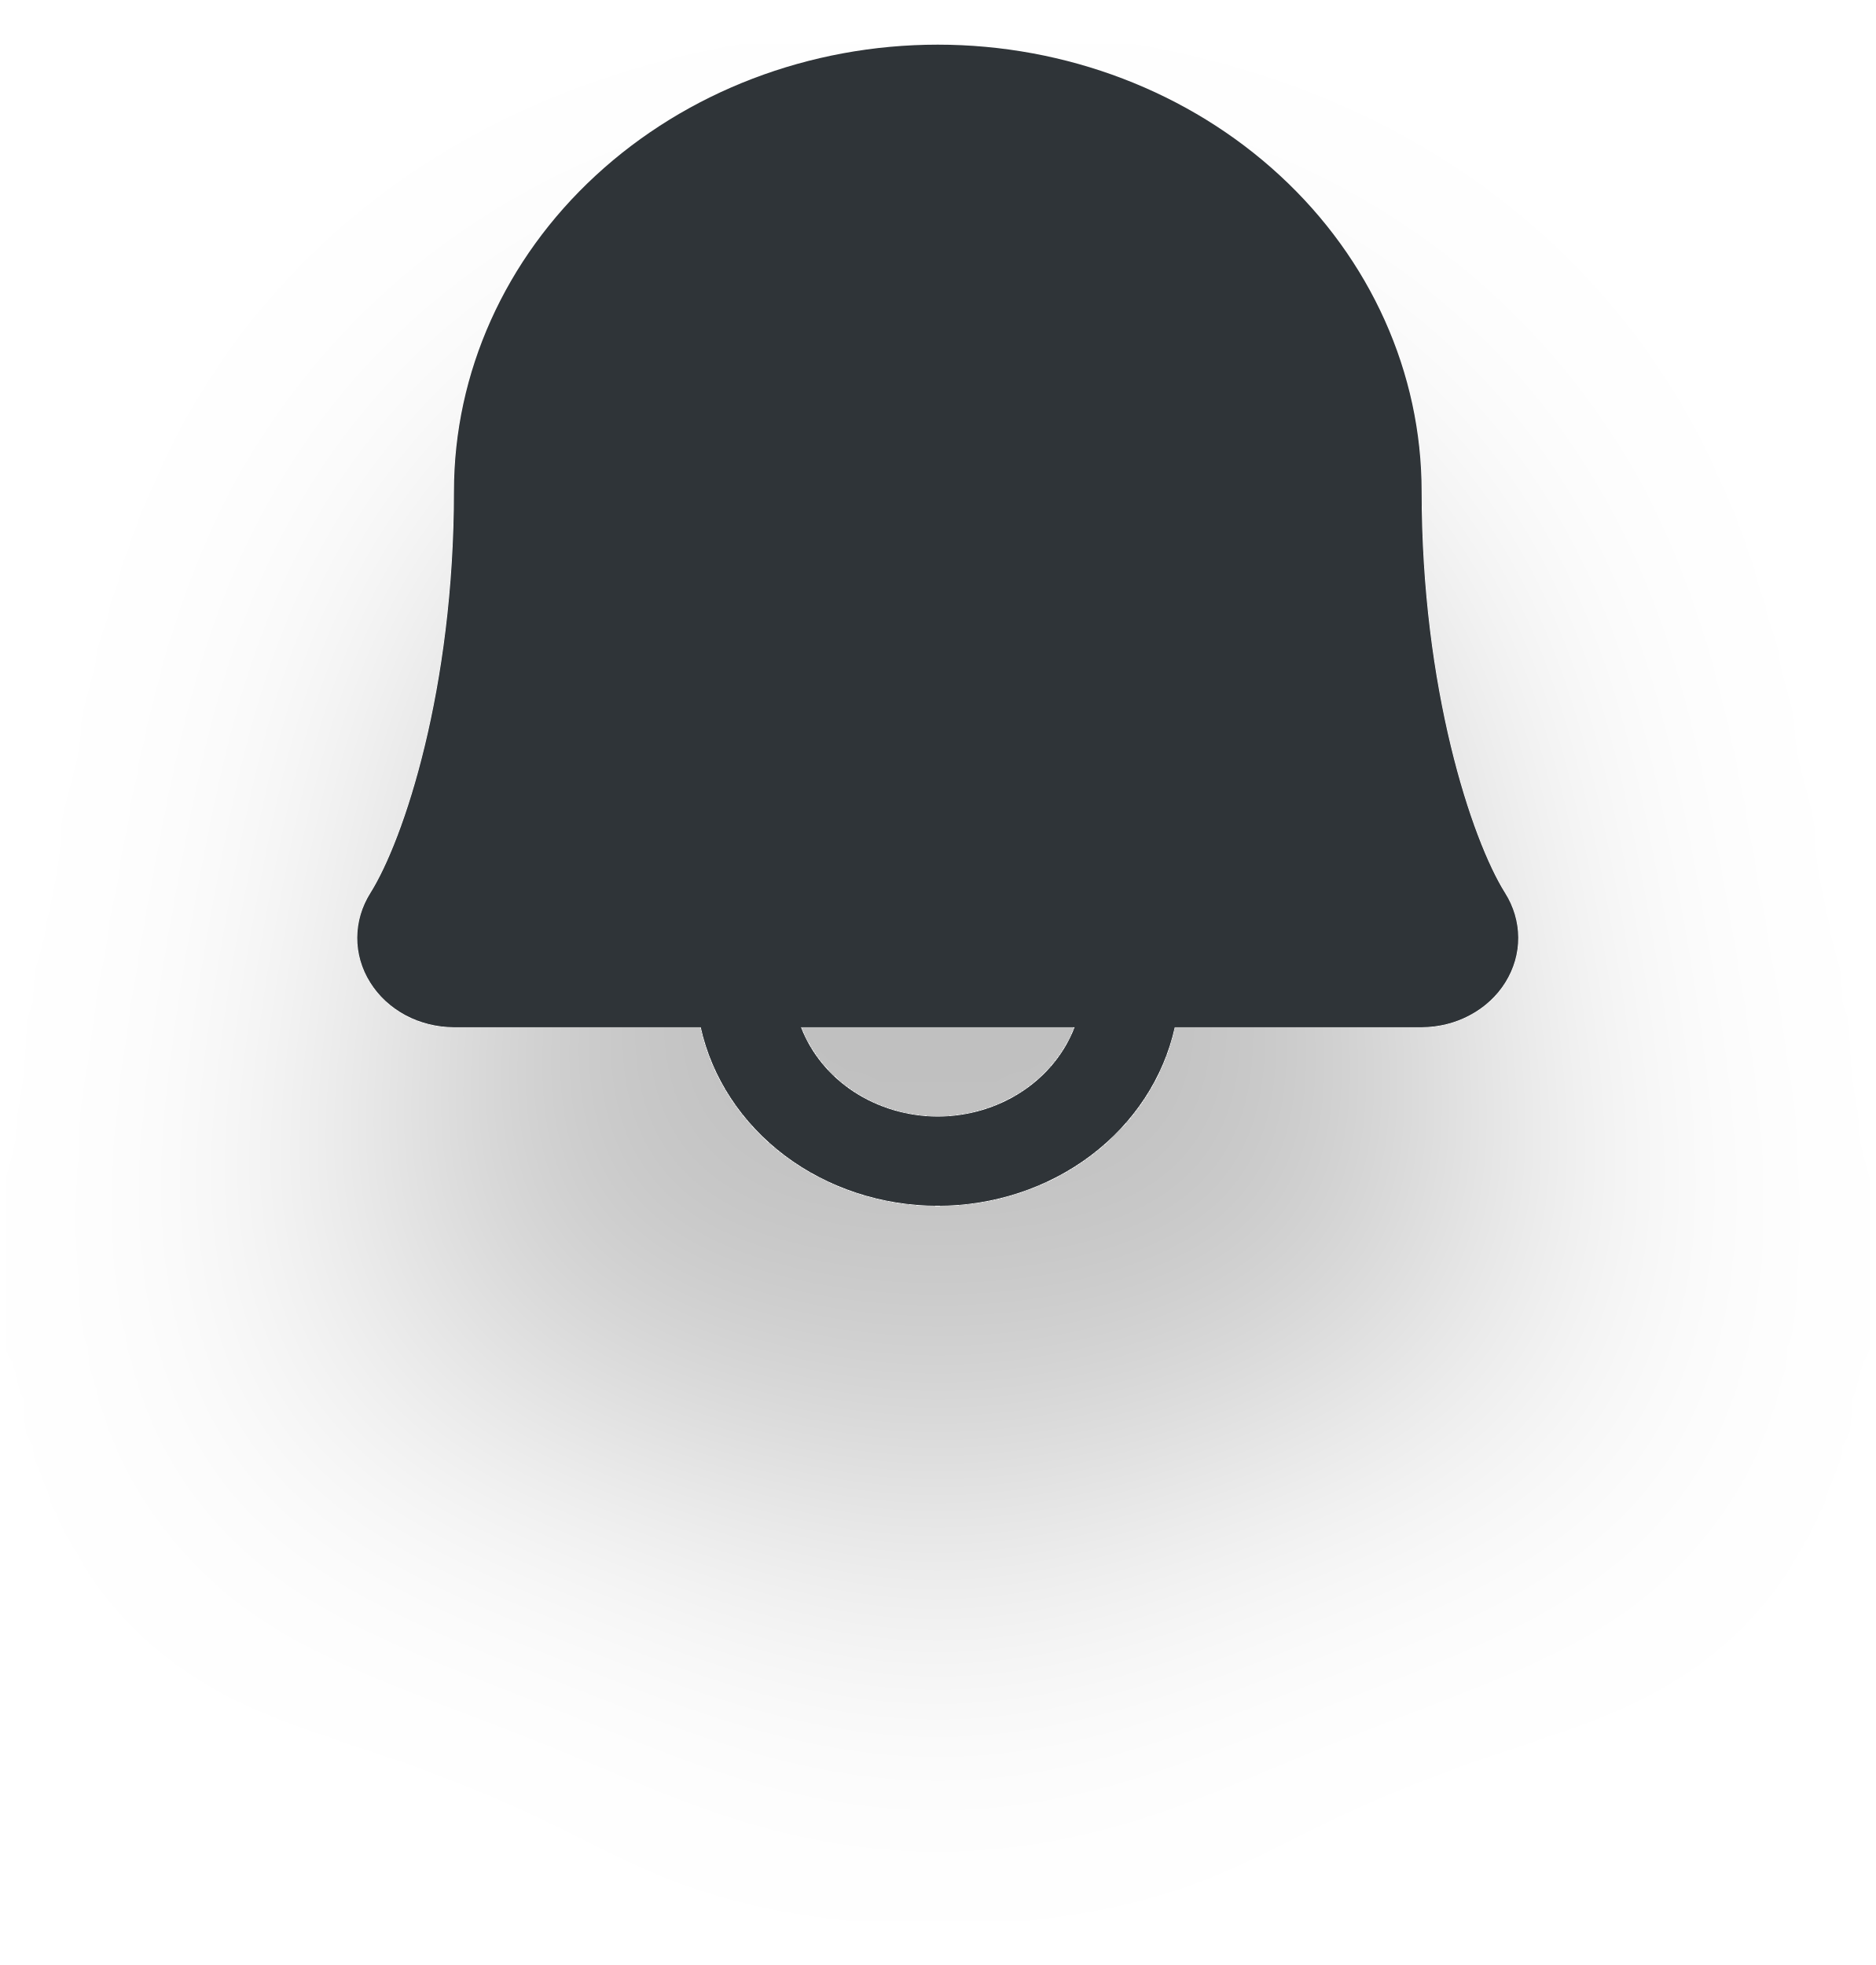
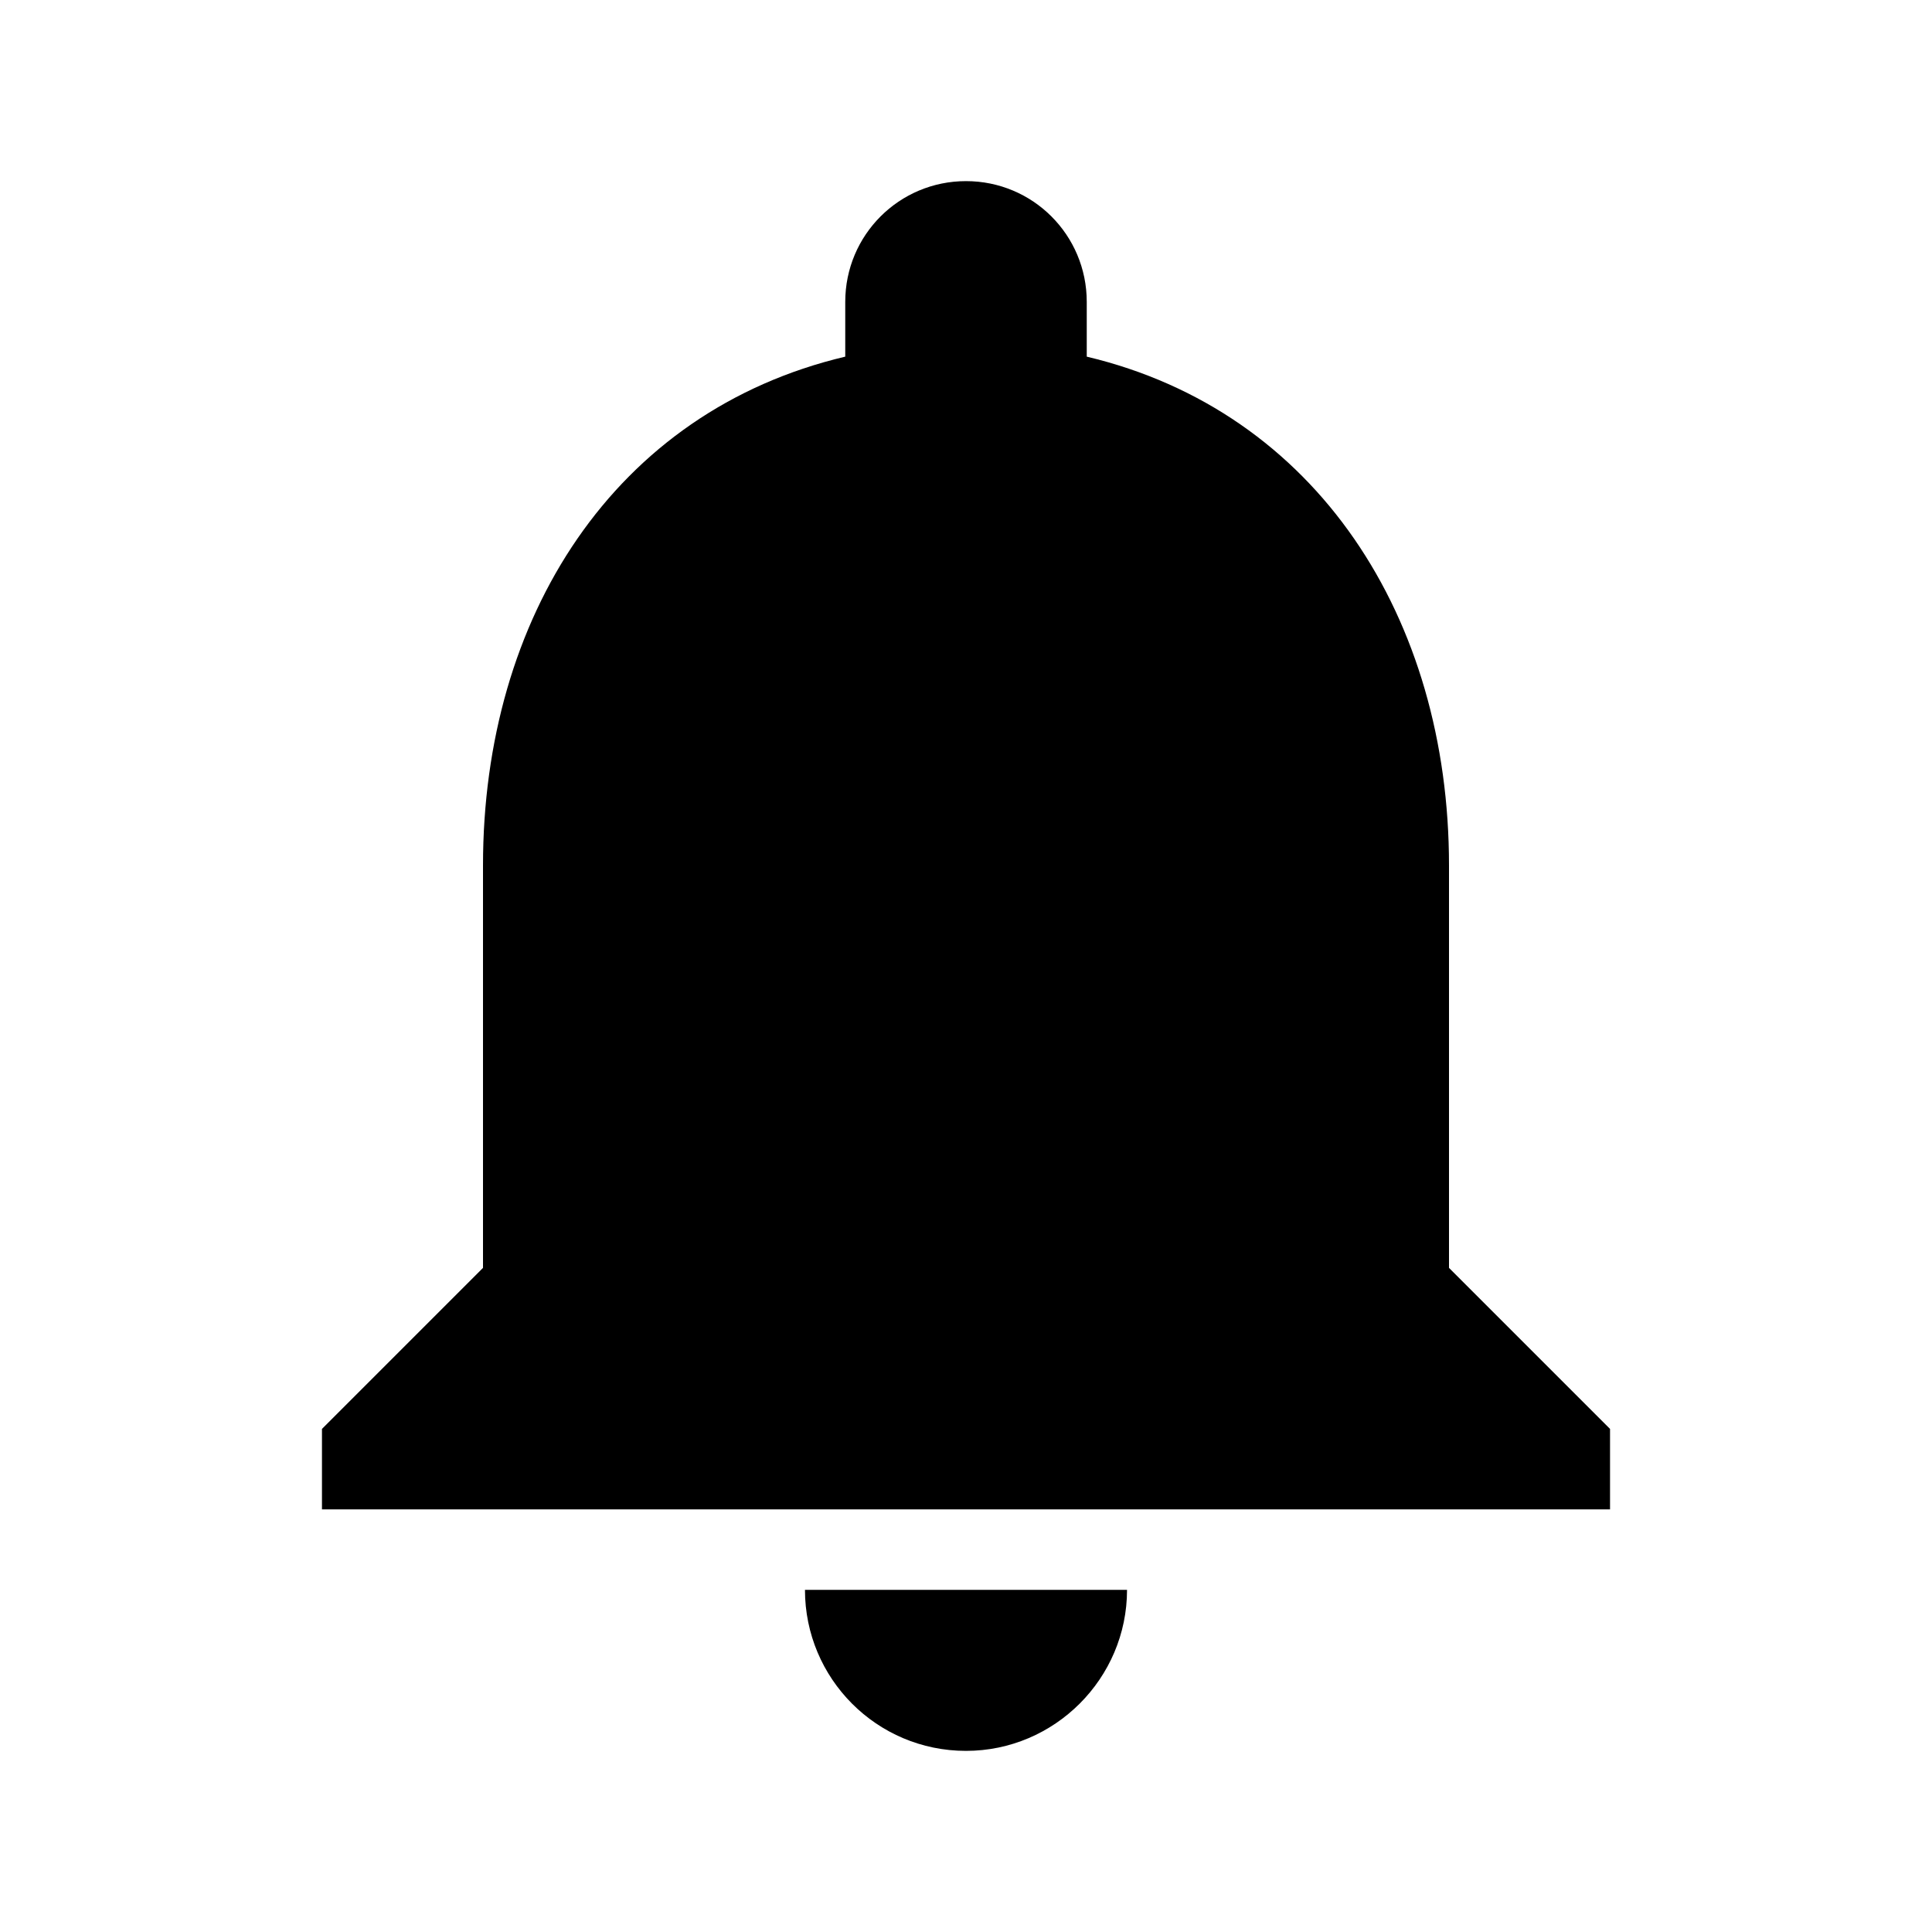
- <svg xmlns="http://www.w3.org/2000/svg" width="21" height="22" viewBox="0 0 21 22" fill="none">
-   <g filter="url(#filter0_d_0_34)">
-     <path d="M16.852 9.997C16.477 9.399 15.918 7.708 15.918 5.5C15.918 4.174 15.347 2.902 14.331 1.965C13.315 1.027 11.937 0.5 10.5 0.5C9.063 0.5 7.686 1.027 6.67 1.965C5.654 2.902 5.083 4.174 5.083 5.5C5.083 7.709 4.523 9.399 4.148 9.997C4.052 10.149 4.001 10.321 4 10.497C3.999 10.673 4.049 10.846 4.144 10.998C4.239 11.151 4.375 11.277 4.54 11.366C4.705 11.454 4.892 11.5 5.083 11.501H7.846C7.971 12.065 8.304 12.572 8.787 12.937C9.271 13.301 9.876 13.5 10.5 13.5C11.125 13.5 11.73 13.301 12.213 12.937C12.697 12.572 13.029 12.065 13.154 11.501H15.918C16.108 11.5 16.296 11.454 16.46 11.365C16.625 11.277 16.762 11.15 16.856 10.998C16.951 10.845 17.001 10.673 17 10.497C16.999 10.321 16.948 10.149 16.852 9.997ZM10.5 12.501C10.164 12.5 9.837 12.404 9.562 12.225C9.288 12.046 9.081 11.793 8.969 11.501H12.032C11.92 11.793 11.713 12.046 11.438 12.225C11.164 12.404 10.836 12.5 10.5 12.501Z" fill="#2F3438" />
-   </g>
-   <defs>
-     <filter id="filter0_d_0_34" x="0" y="0.5" width="21" height="21" filterUnits="userSpaceOnUse" color-interpolation-filters="sRGB">
-       <feFlood flood-opacity="0" result="BackgroundImageFix" />
-       <feColorMatrix in="SourceAlpha" type="matrix" values="0 0 0 0 0 0 0 0 0 0 0 0 0 0 0 0 0 0 127 0" result="hardAlpha" />
-       <feOffset dy="4" />
-       <feGaussianBlur stdDeviation="2" />
-       <feComposite in2="hardAlpha" operator="out" />
-       <feColorMatrix type="matrix" values="0 0 0 0 0 0 0 0 0 0 0 0 0 0 0 0 0 0 0.25 0" />
-       <feBlend mode="normal" in2="BackgroundImageFix" result="effect1_dropShadow_0_34" />
-       <feBlend mode="normal" in="SourceGraphic" in2="effect1_dropShadow_0_34" result="shape" />
-     </filter>
-   </defs>
+ <svg xmlns="http://www.w3.org/2000/svg" width="20" height="20" viewBox="0 0 20 20" fill="none">
+   <path d="M10 18.125C10.917 18.125 11.667 17.375 11.667 16.458H8.333C8.333 17.375 9.075 18.125 10 18.125ZM15 13.125V8.958C15 6.4 13.633 4.258 11.25 3.692V3.125C11.25 2.433 10.692 1.875 10 1.875C9.308 1.875 8.75 2.433 8.75 3.125V3.692C6.358 4.258 5 6.392 5 8.958V13.125L3.333 14.792V15.625H16.667V14.792L15 13.125Z" fill="currentColor" />
</svg>
